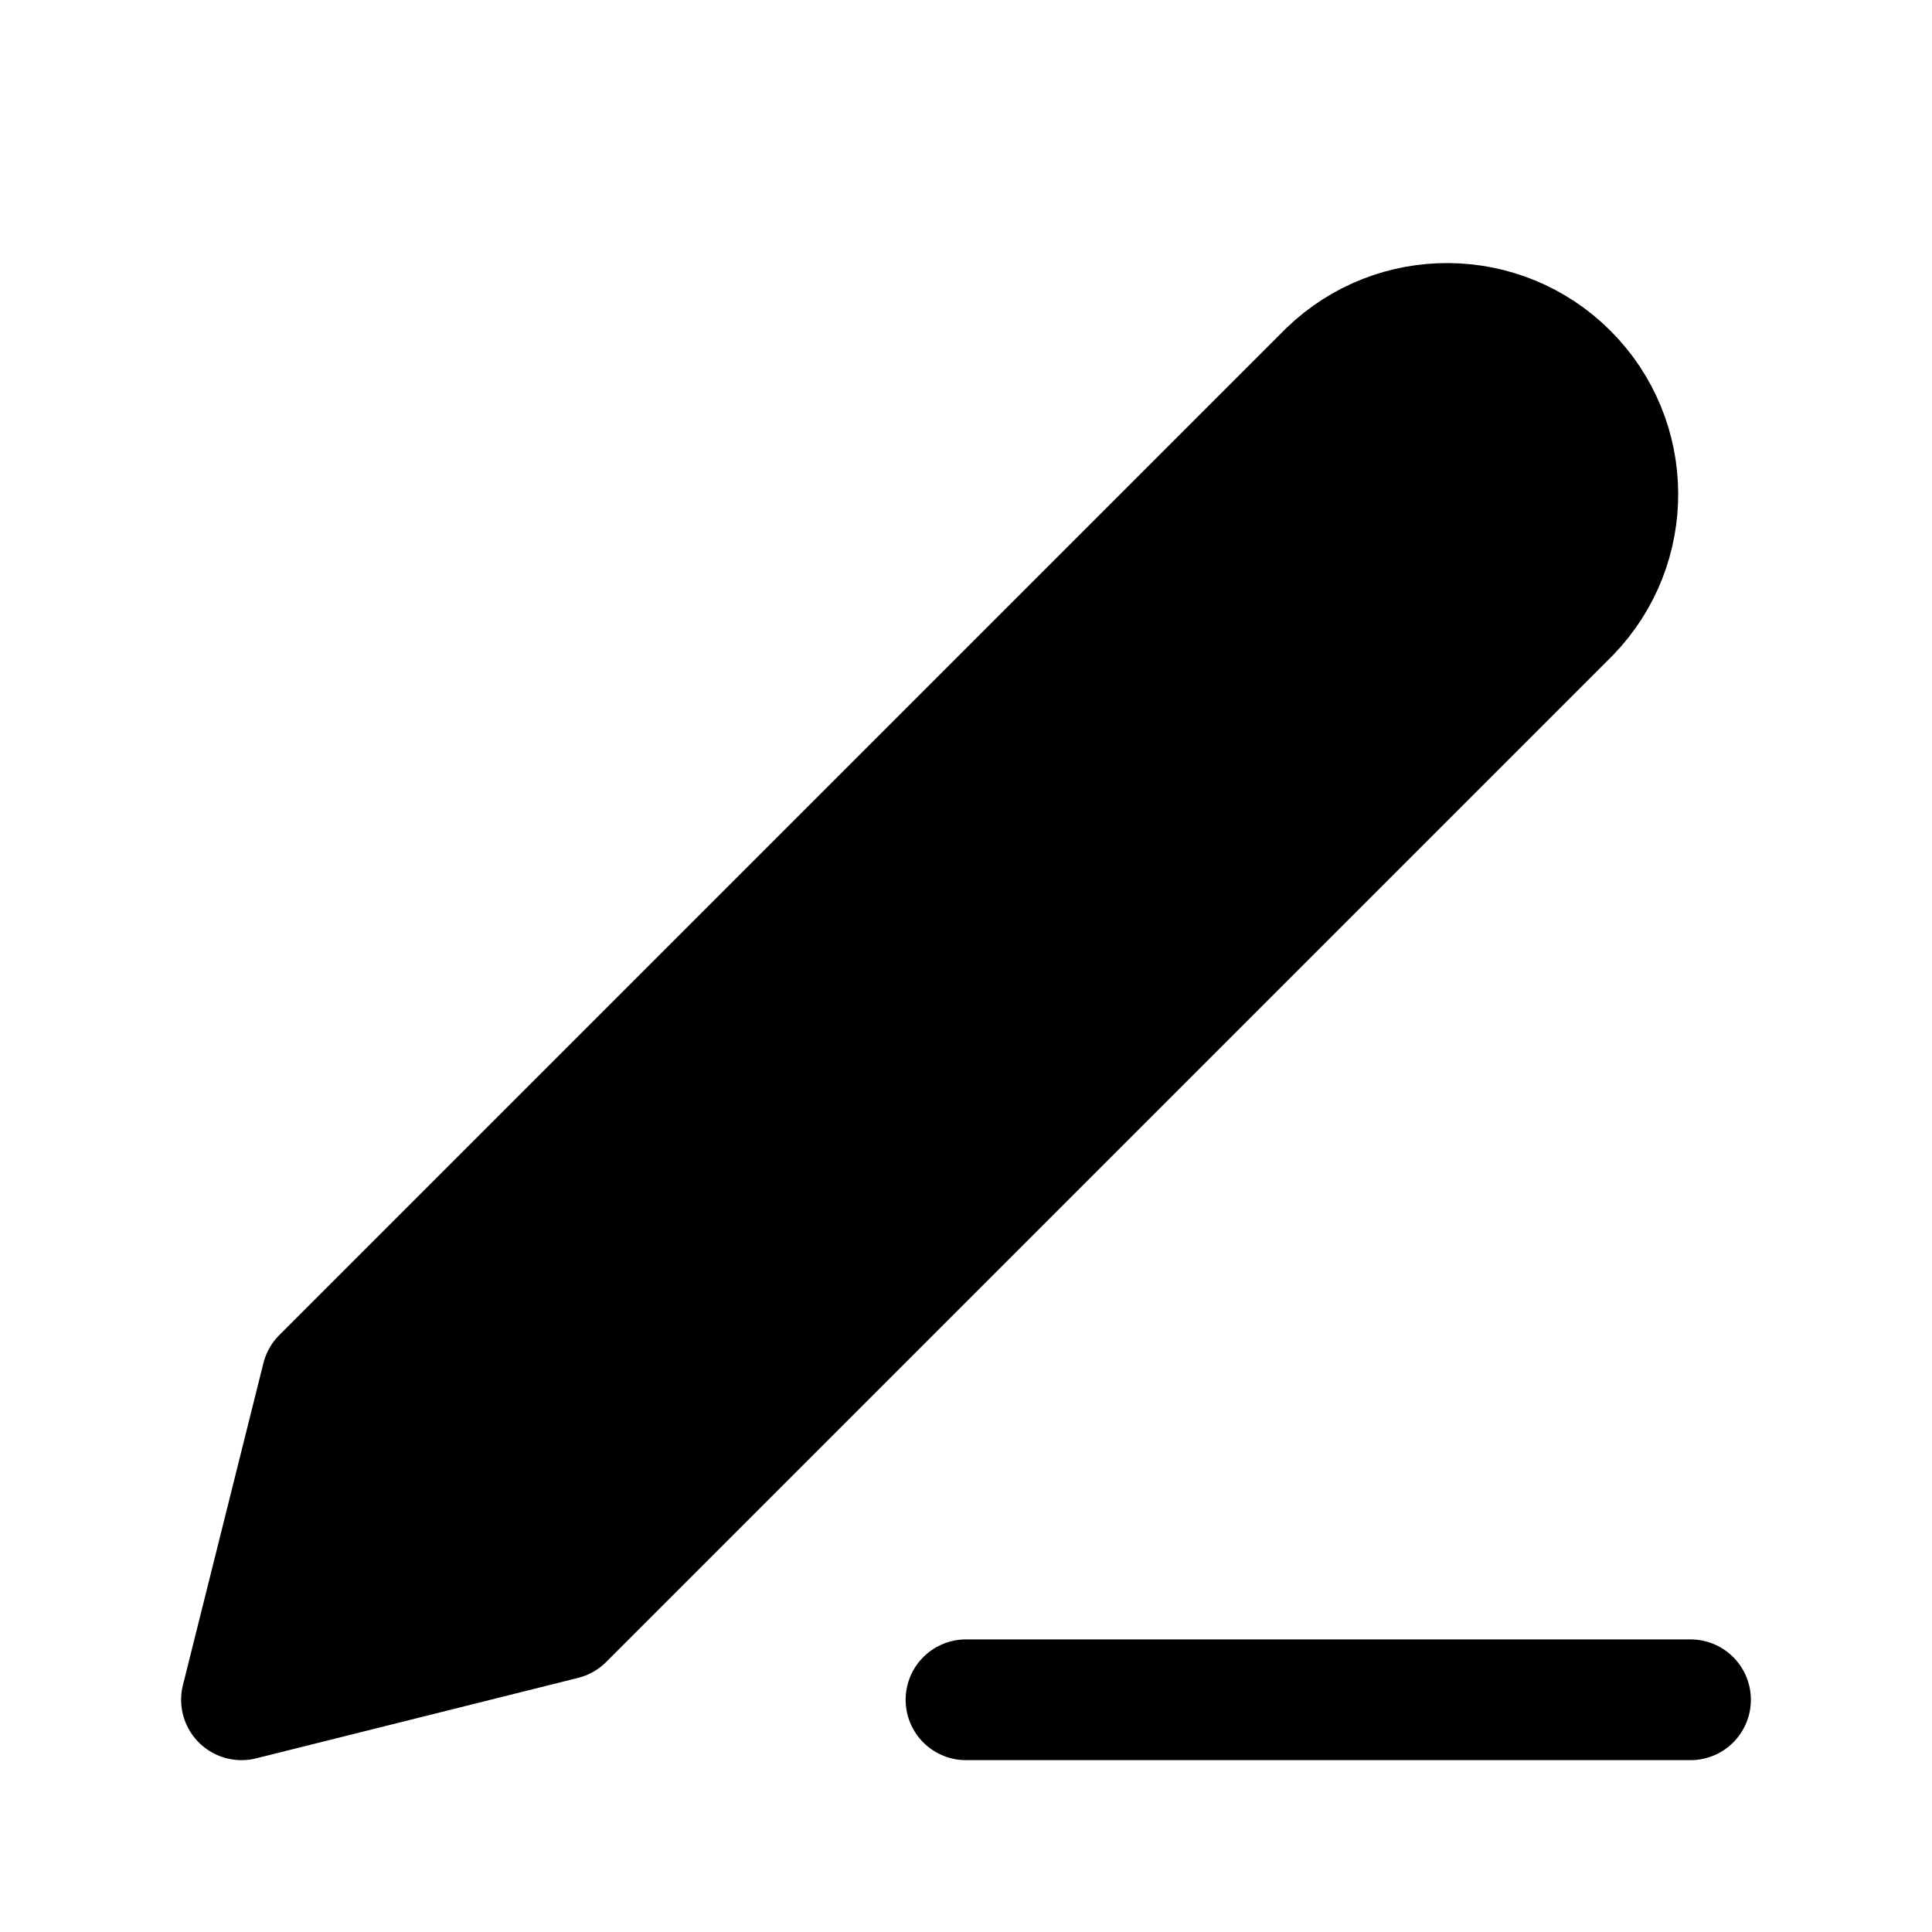
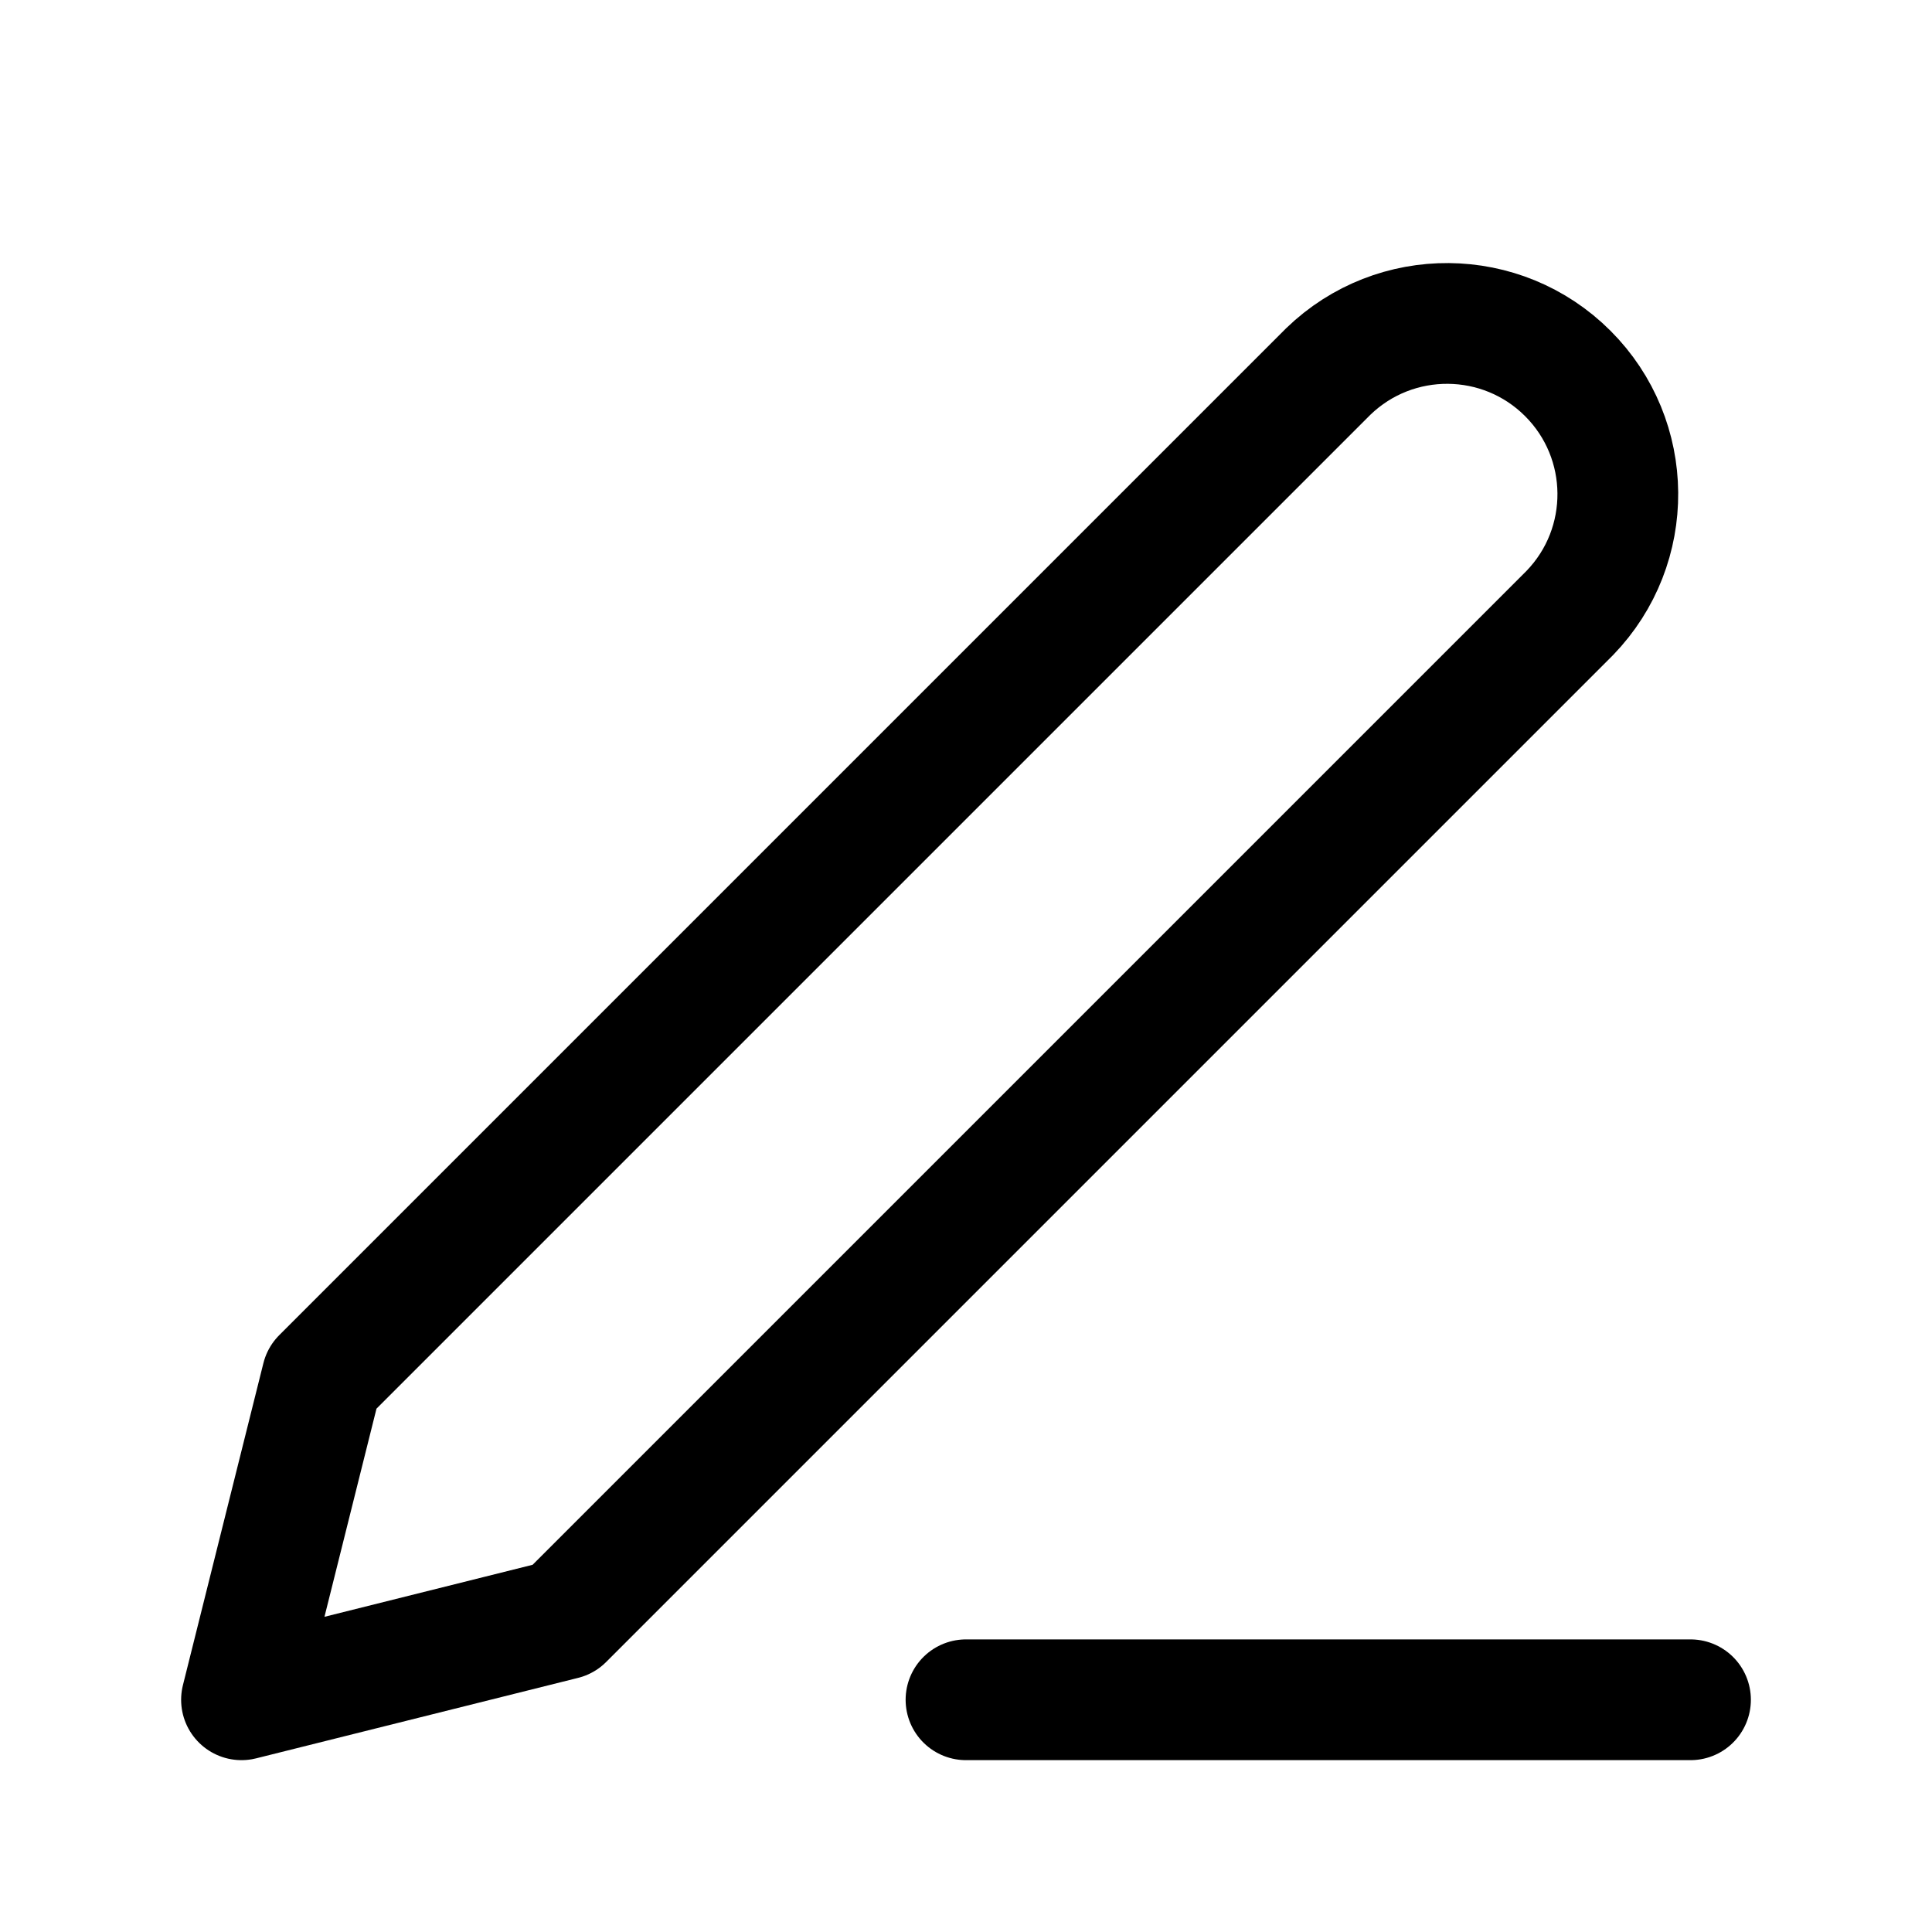
- <svg xmlns="http://www.w3.org/2000/svg" viewBox="0 0 20 20">
+ <svg xmlns="http://www.w3.org/2000/svg" fill="none" viewBox="0 0 20 20">
  <path stroke="currentColor" stroke-linecap="round" stroke-linejoin="round" stroke-width="1.25" d="M10 17.596h7.5m-3.75-13.75a1.768 1.768 0 0 1 2.5 2.5L5.833 16.763l-3.333.833.833-3.333L13.75 3.846z" />
</svg>
